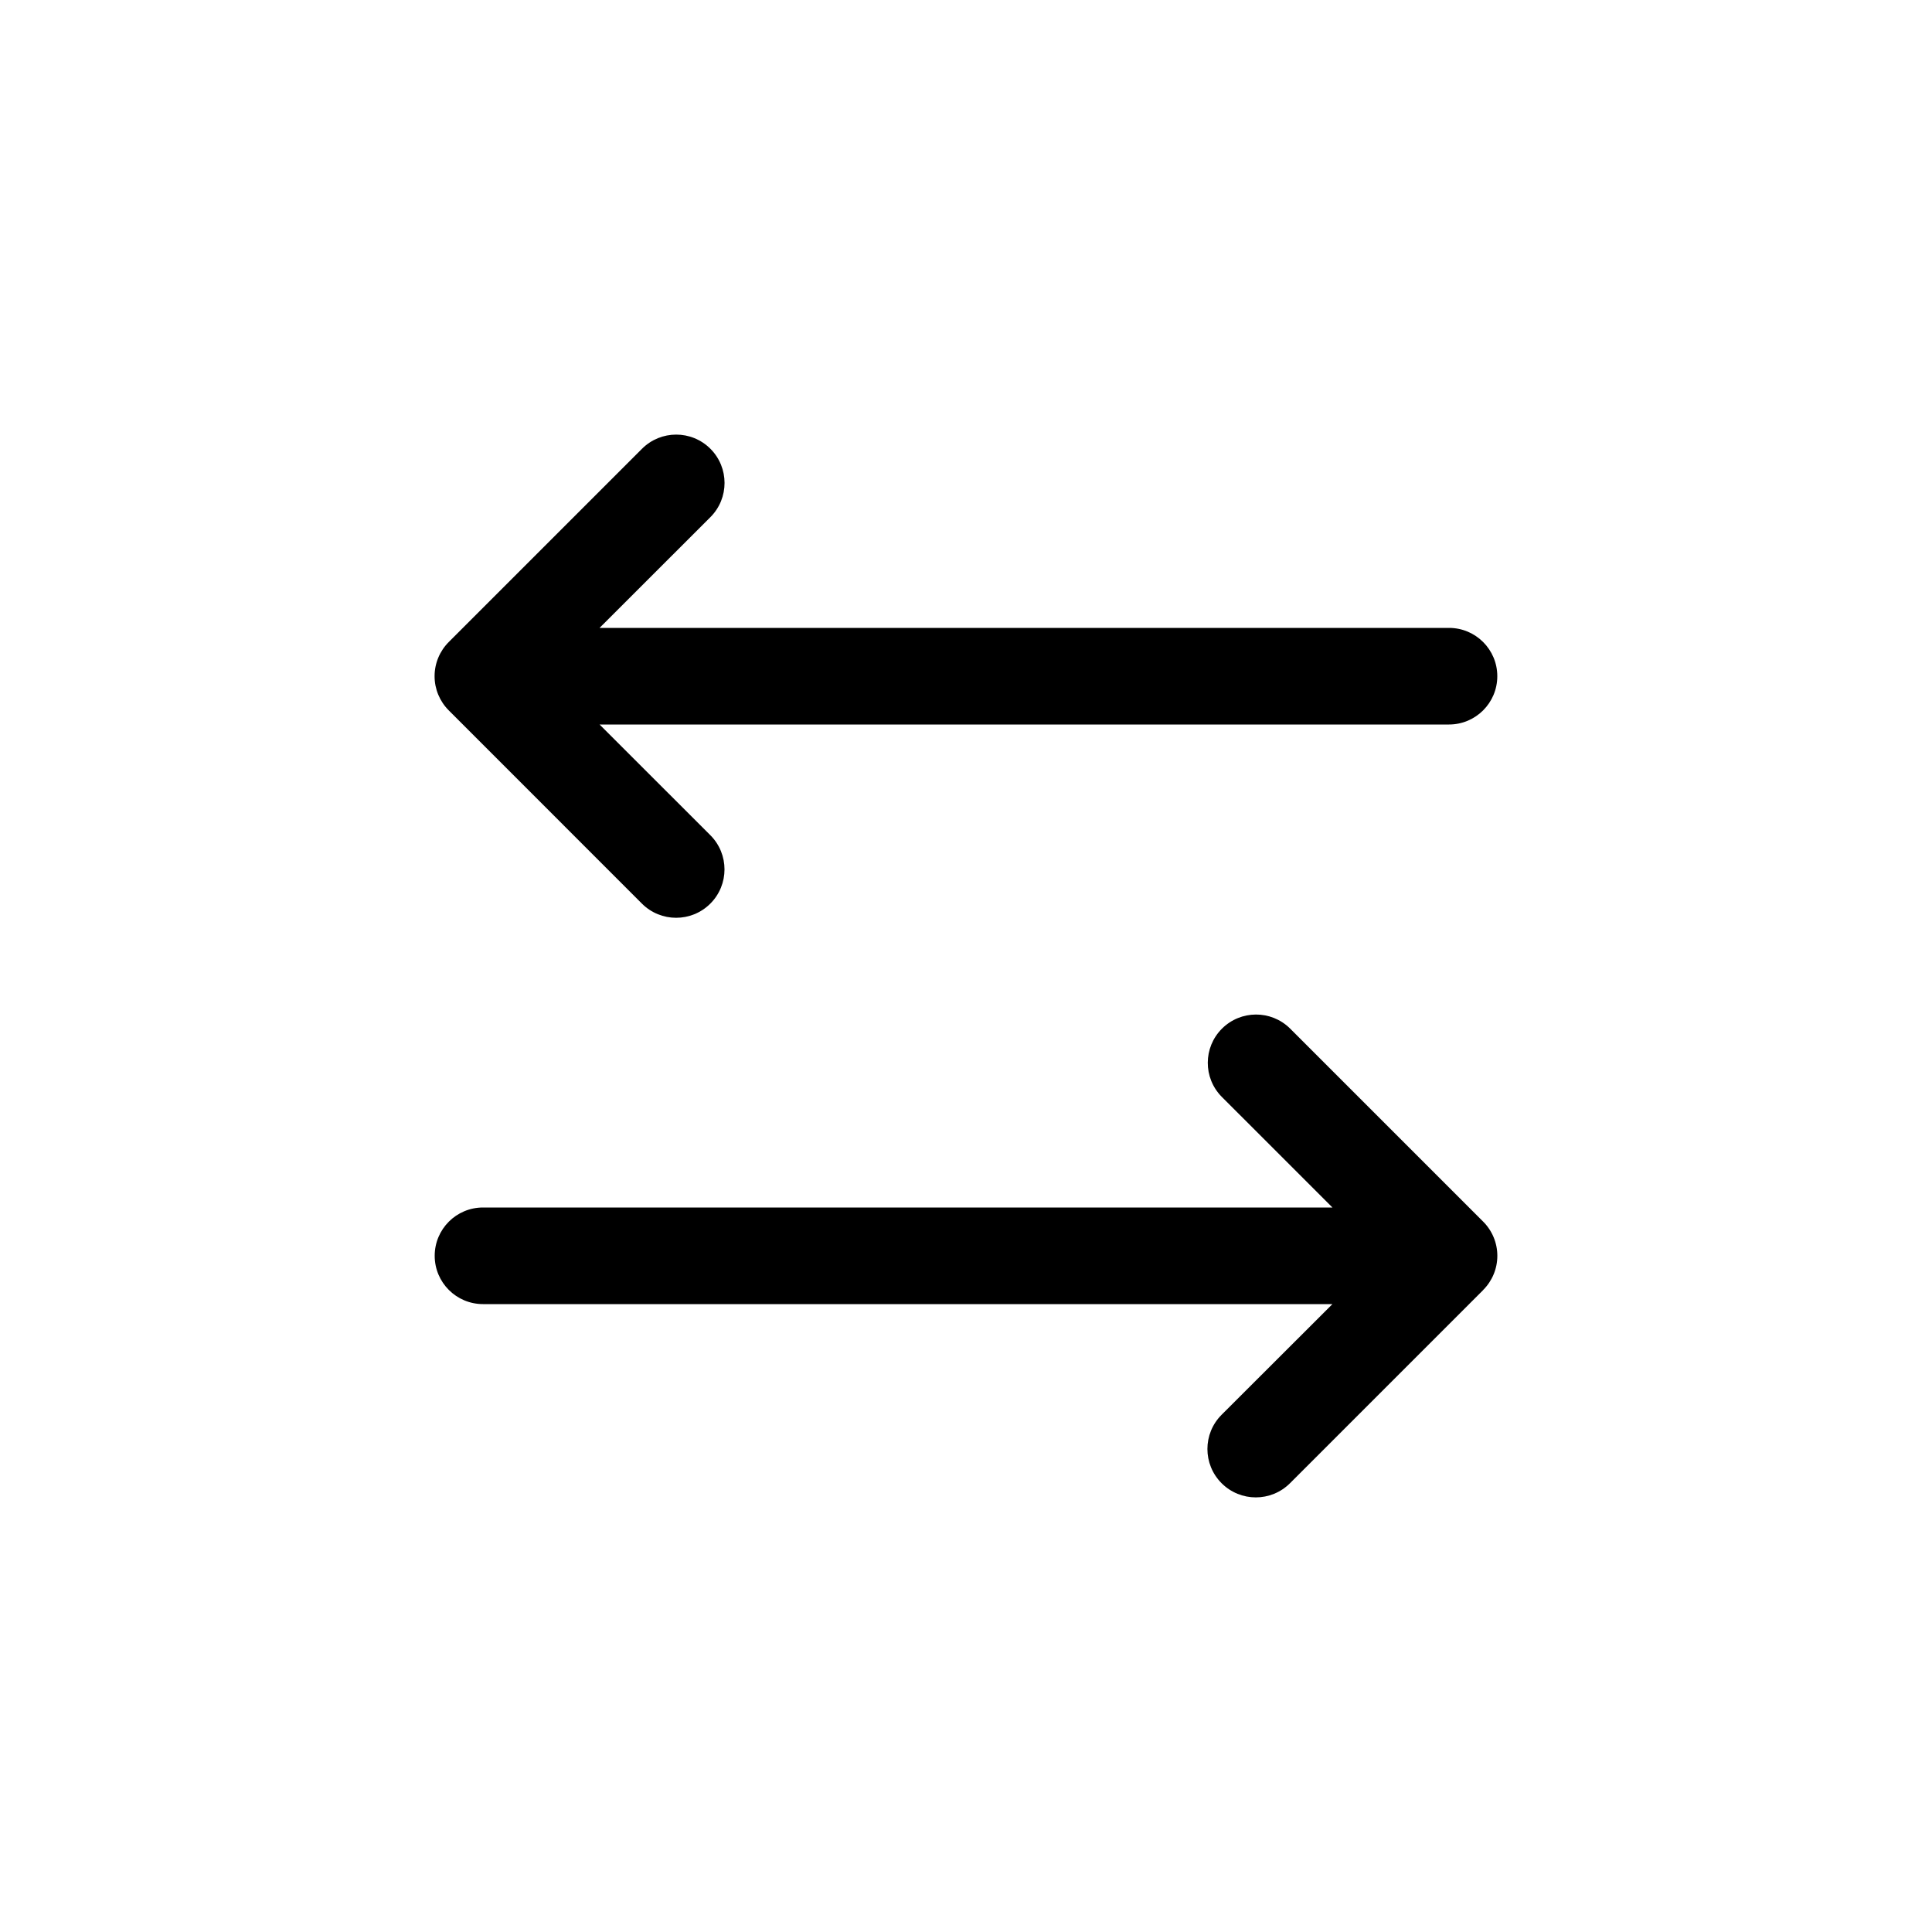
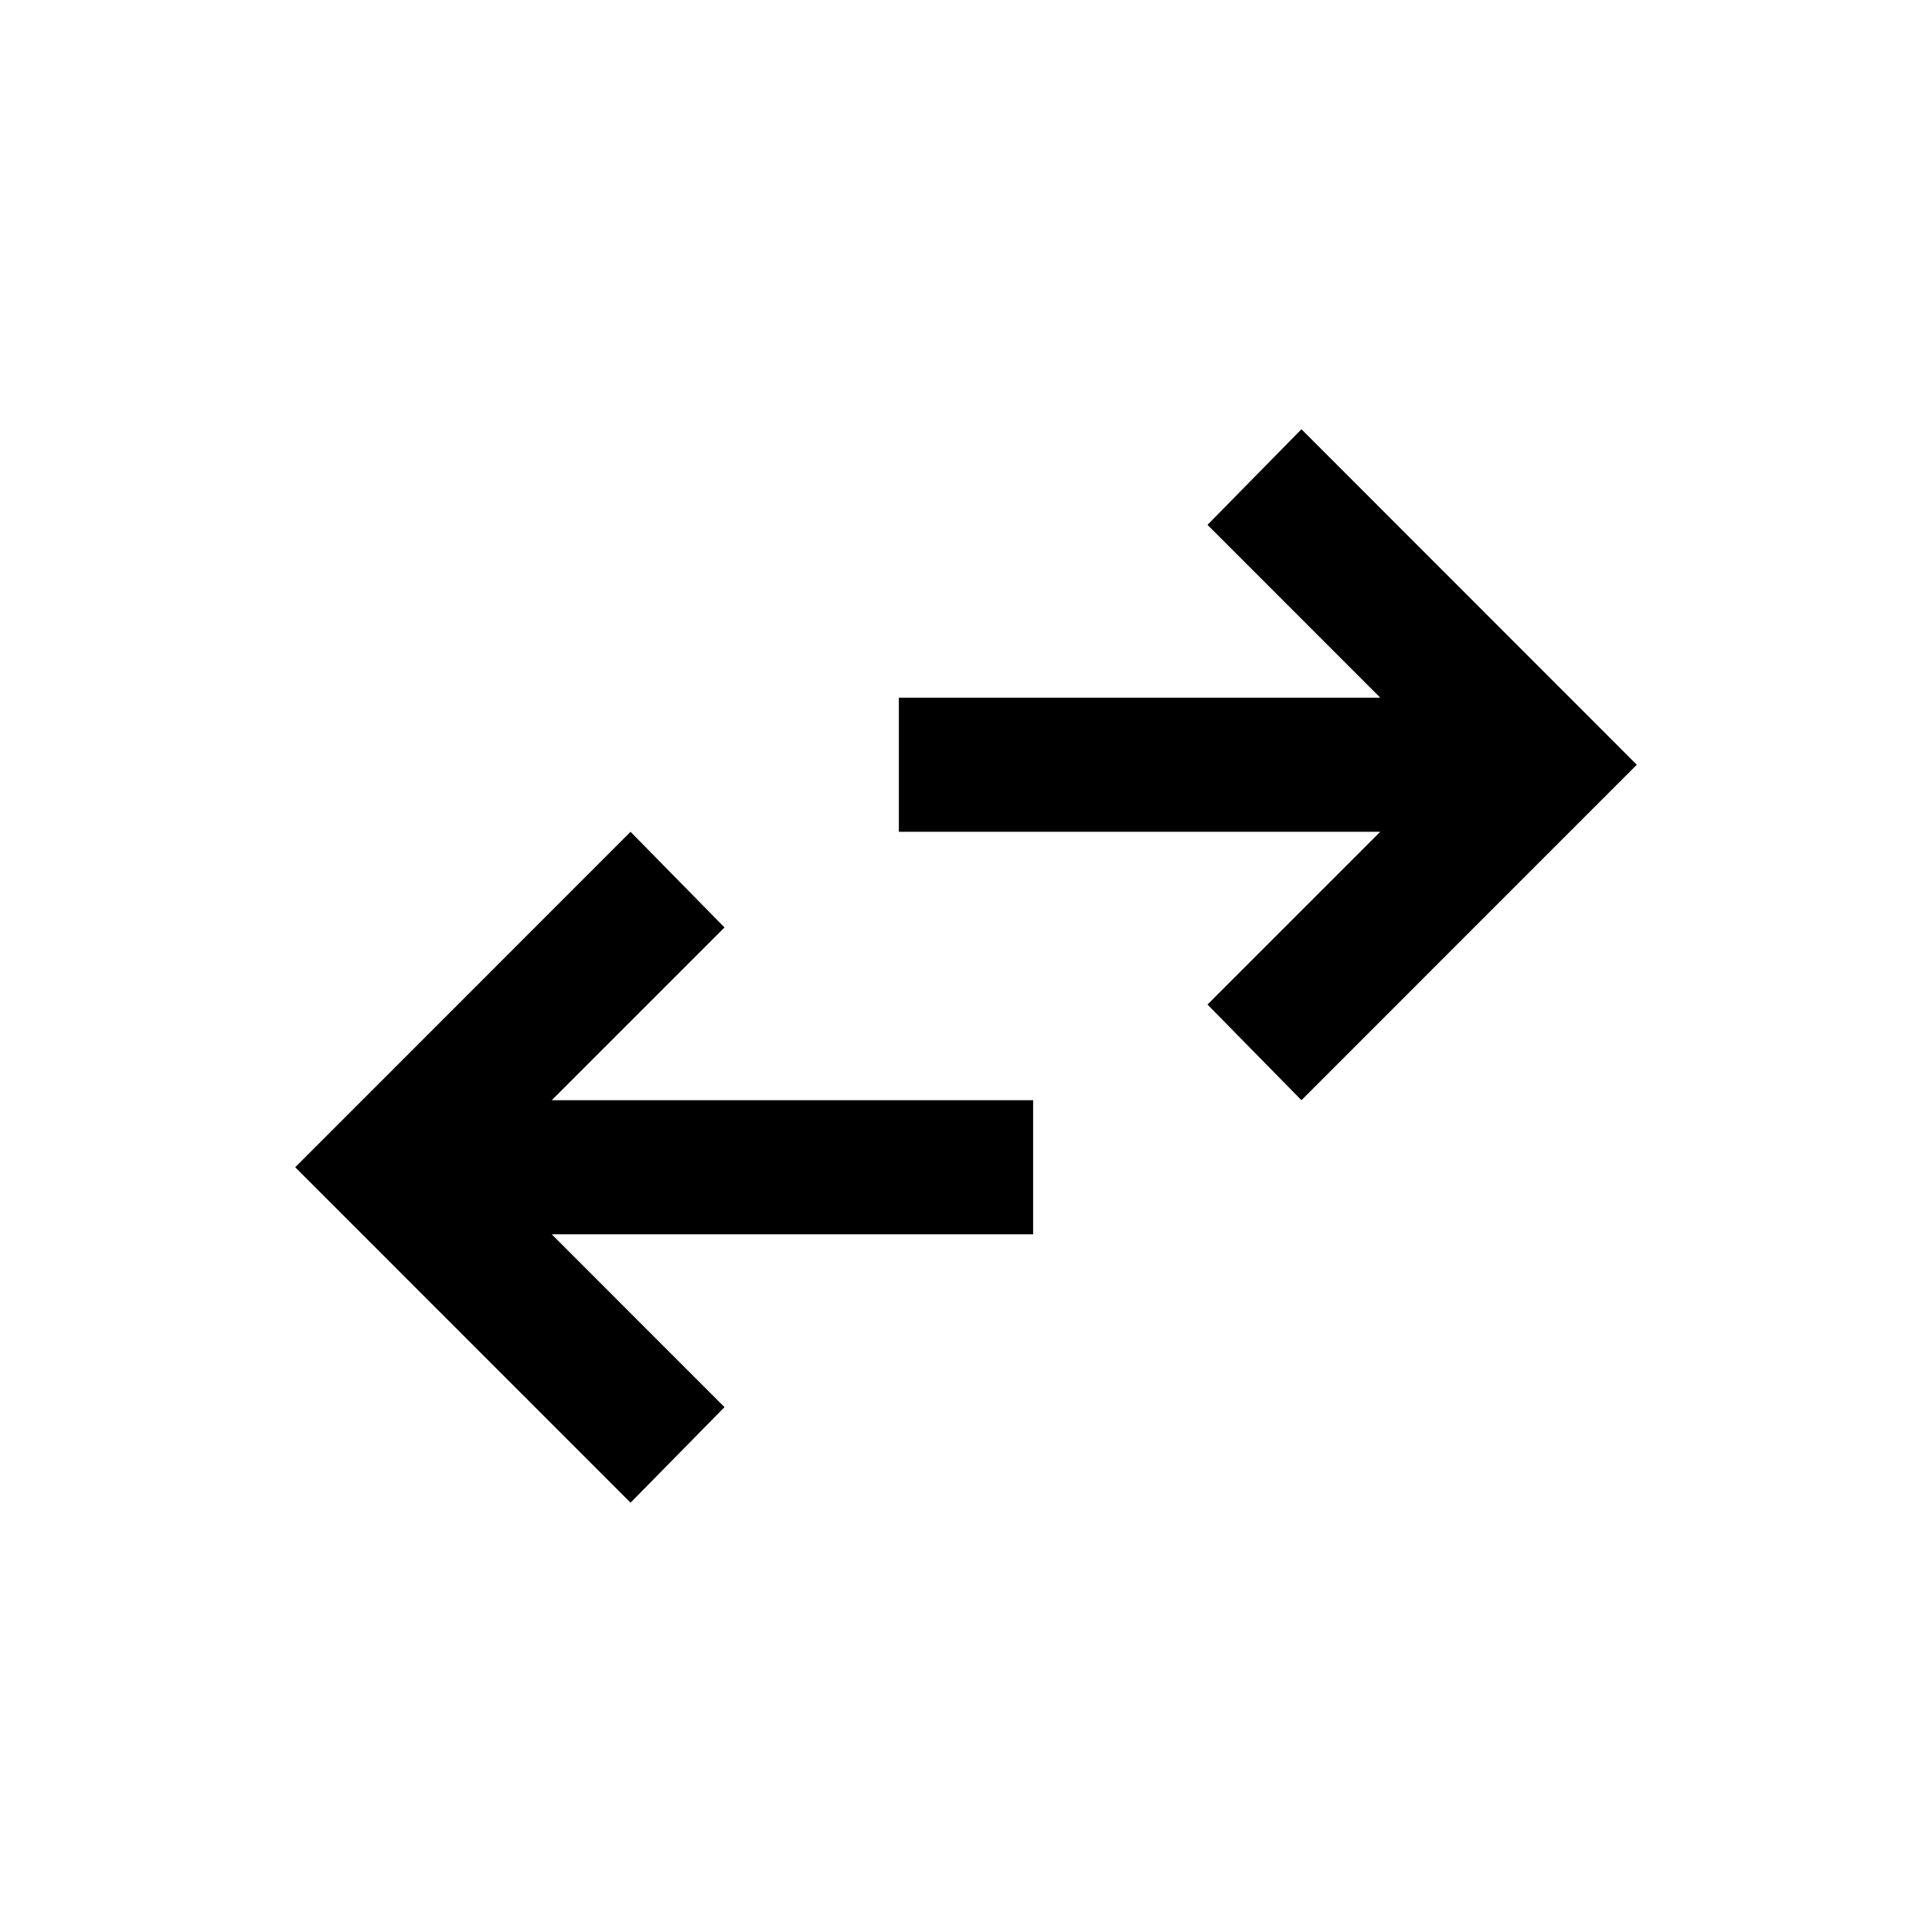
<svg xmlns="http://www.w3.org/2000/svg" viewBox="0 0 24 24" width="24" height="24">
-   <path d="m18.425 16.025-2.4 2.4a.6.6 0 0 1-.85-.85l1.377-1.375H6A.6.6 0 1 1 6 15h10.552l-1.376-1.376a.6.6 0 0 1 .848-.849l2.4 2.4a.6.6 0 0 1 0 .85m-10.45-4.8a.6.6 0 0 0 .85-.85L7.448 9H18a.6.6 0 1 0 0-1.2H7.448l1.377-1.376a.6.6 0 0 0-.85-.849l-2.4 2.4a.6.6 0 0 0 0 .85z" />
+   <path d="M7.833 18.667 3.667 14.5l4.166-4.167L9 11.521l-2.146 2.146h5.98v1.666h-5.98L9 17.48zm8.334-5L15 12.479l2.146-2.146h-5.98V8.667h5.98L15 6.52l1.167-1.188L20.333 9.5z" />
</svg>
